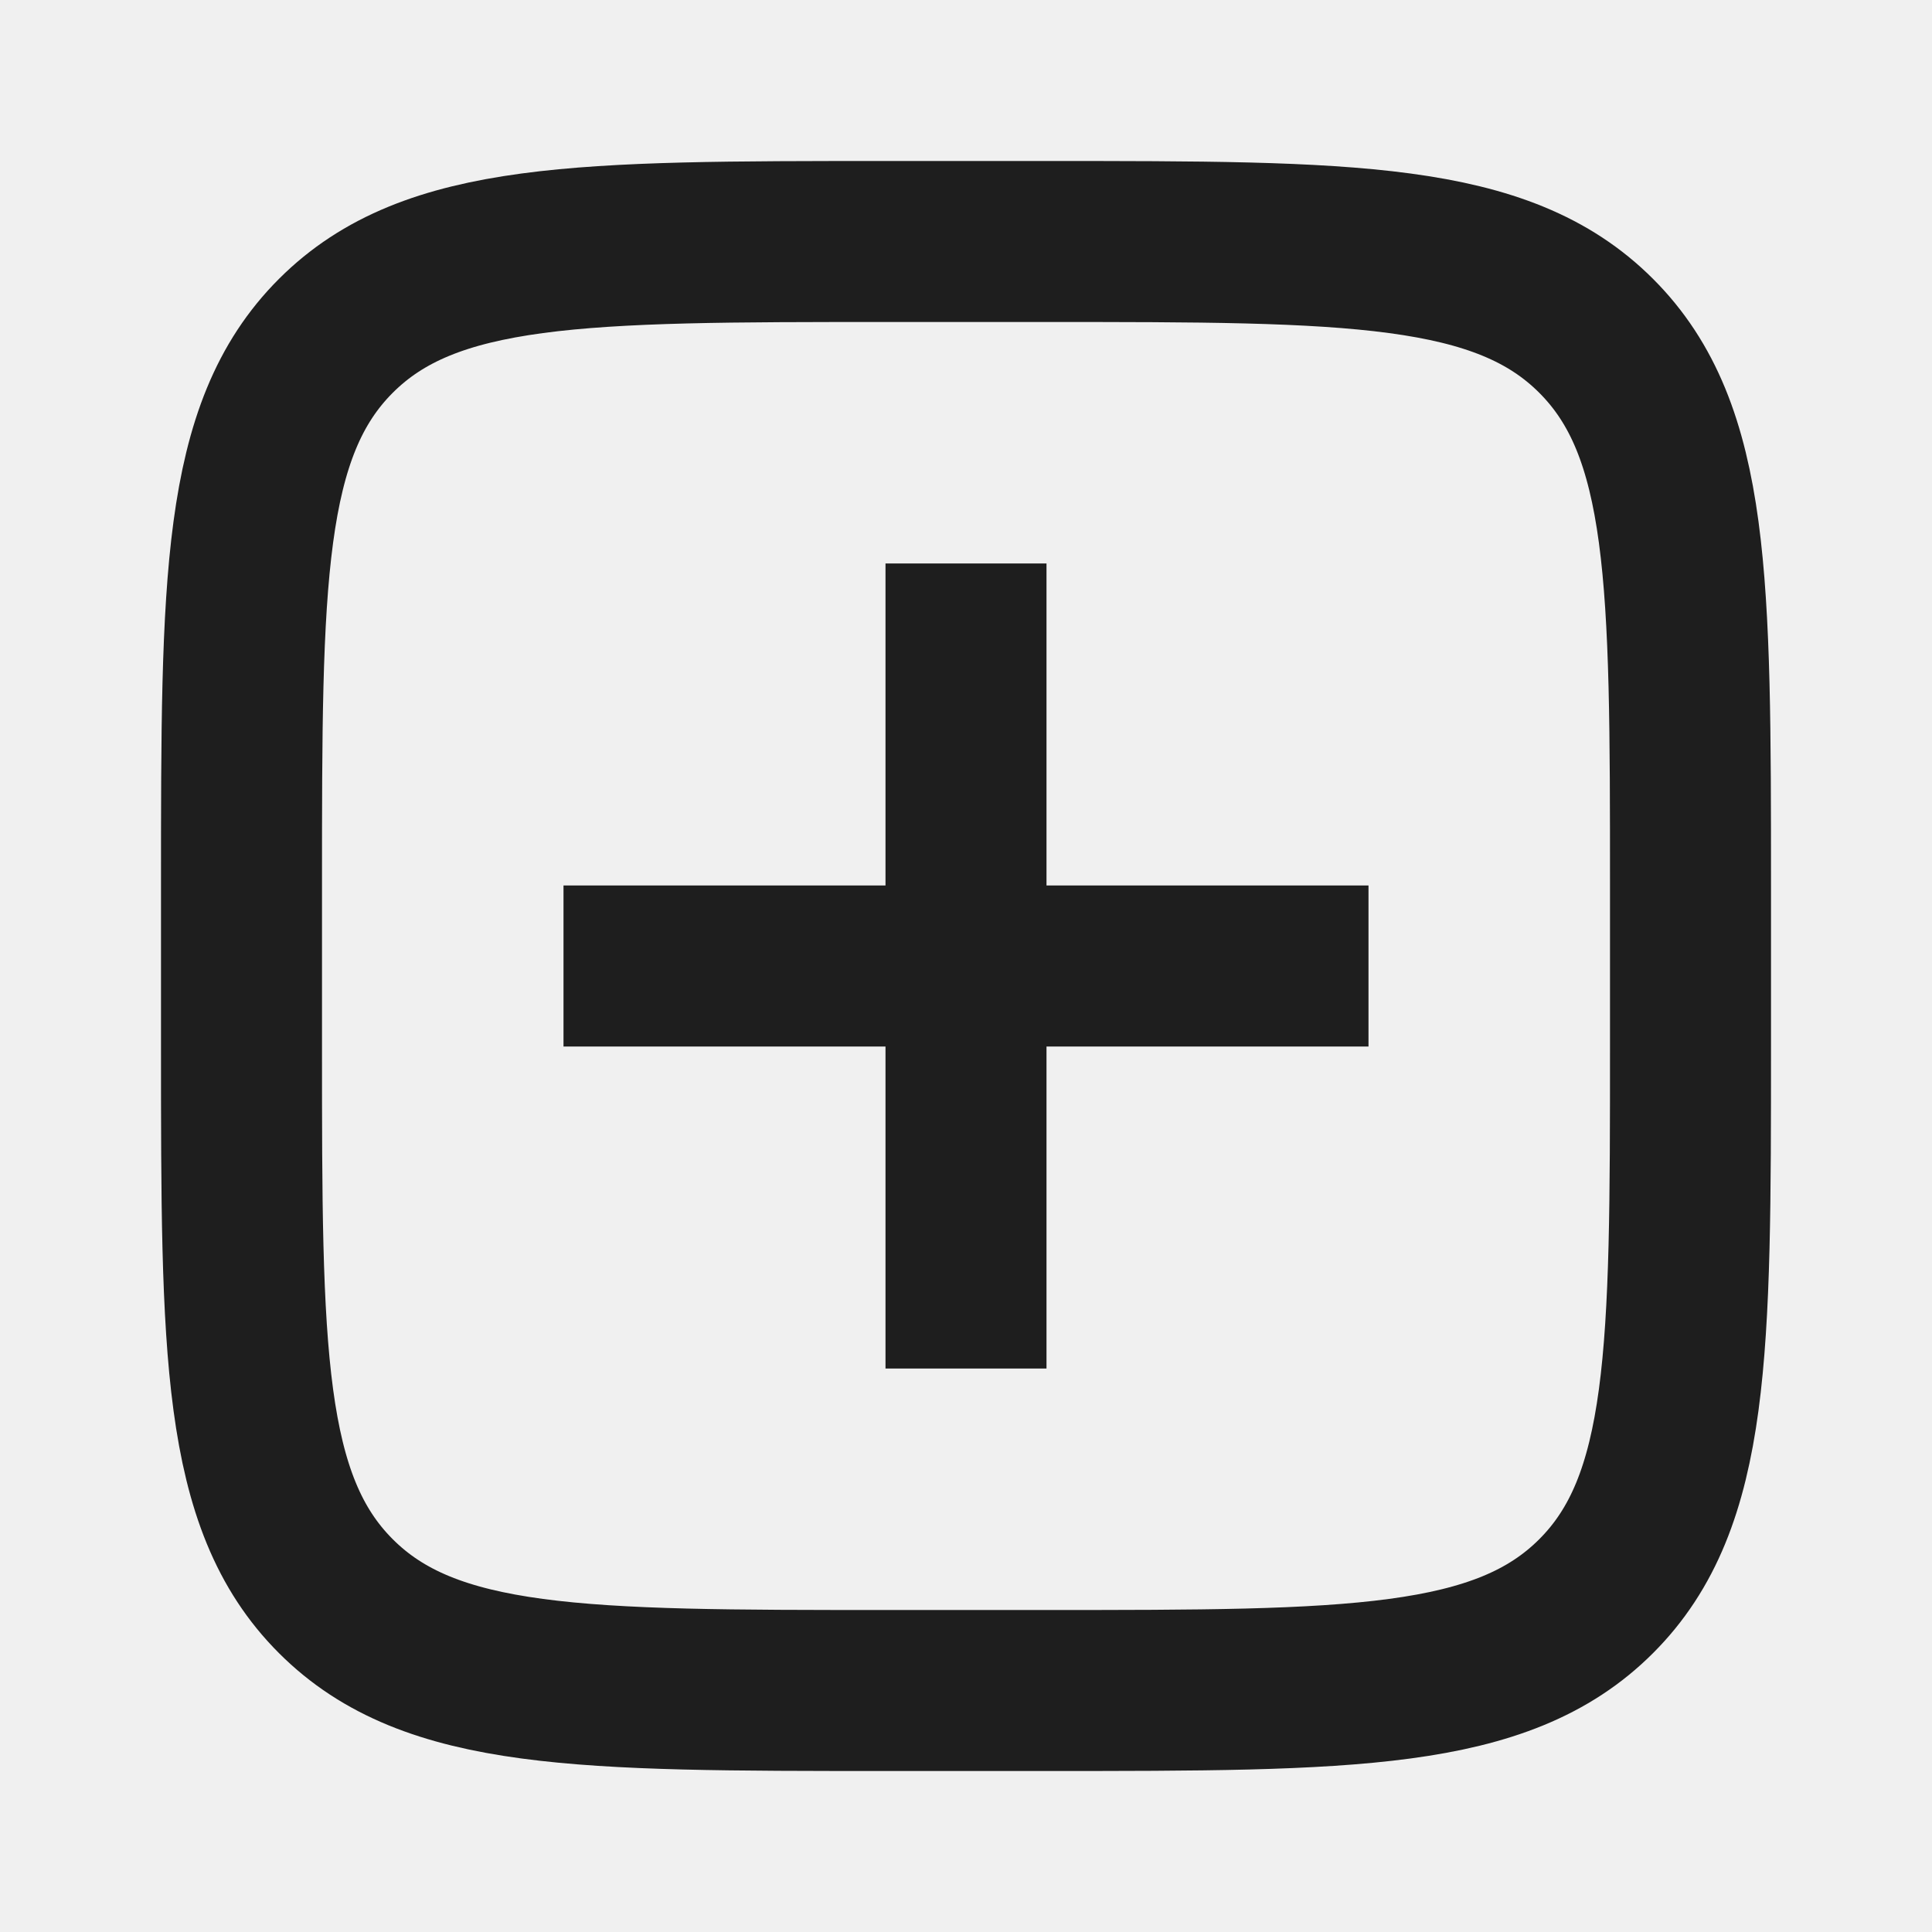
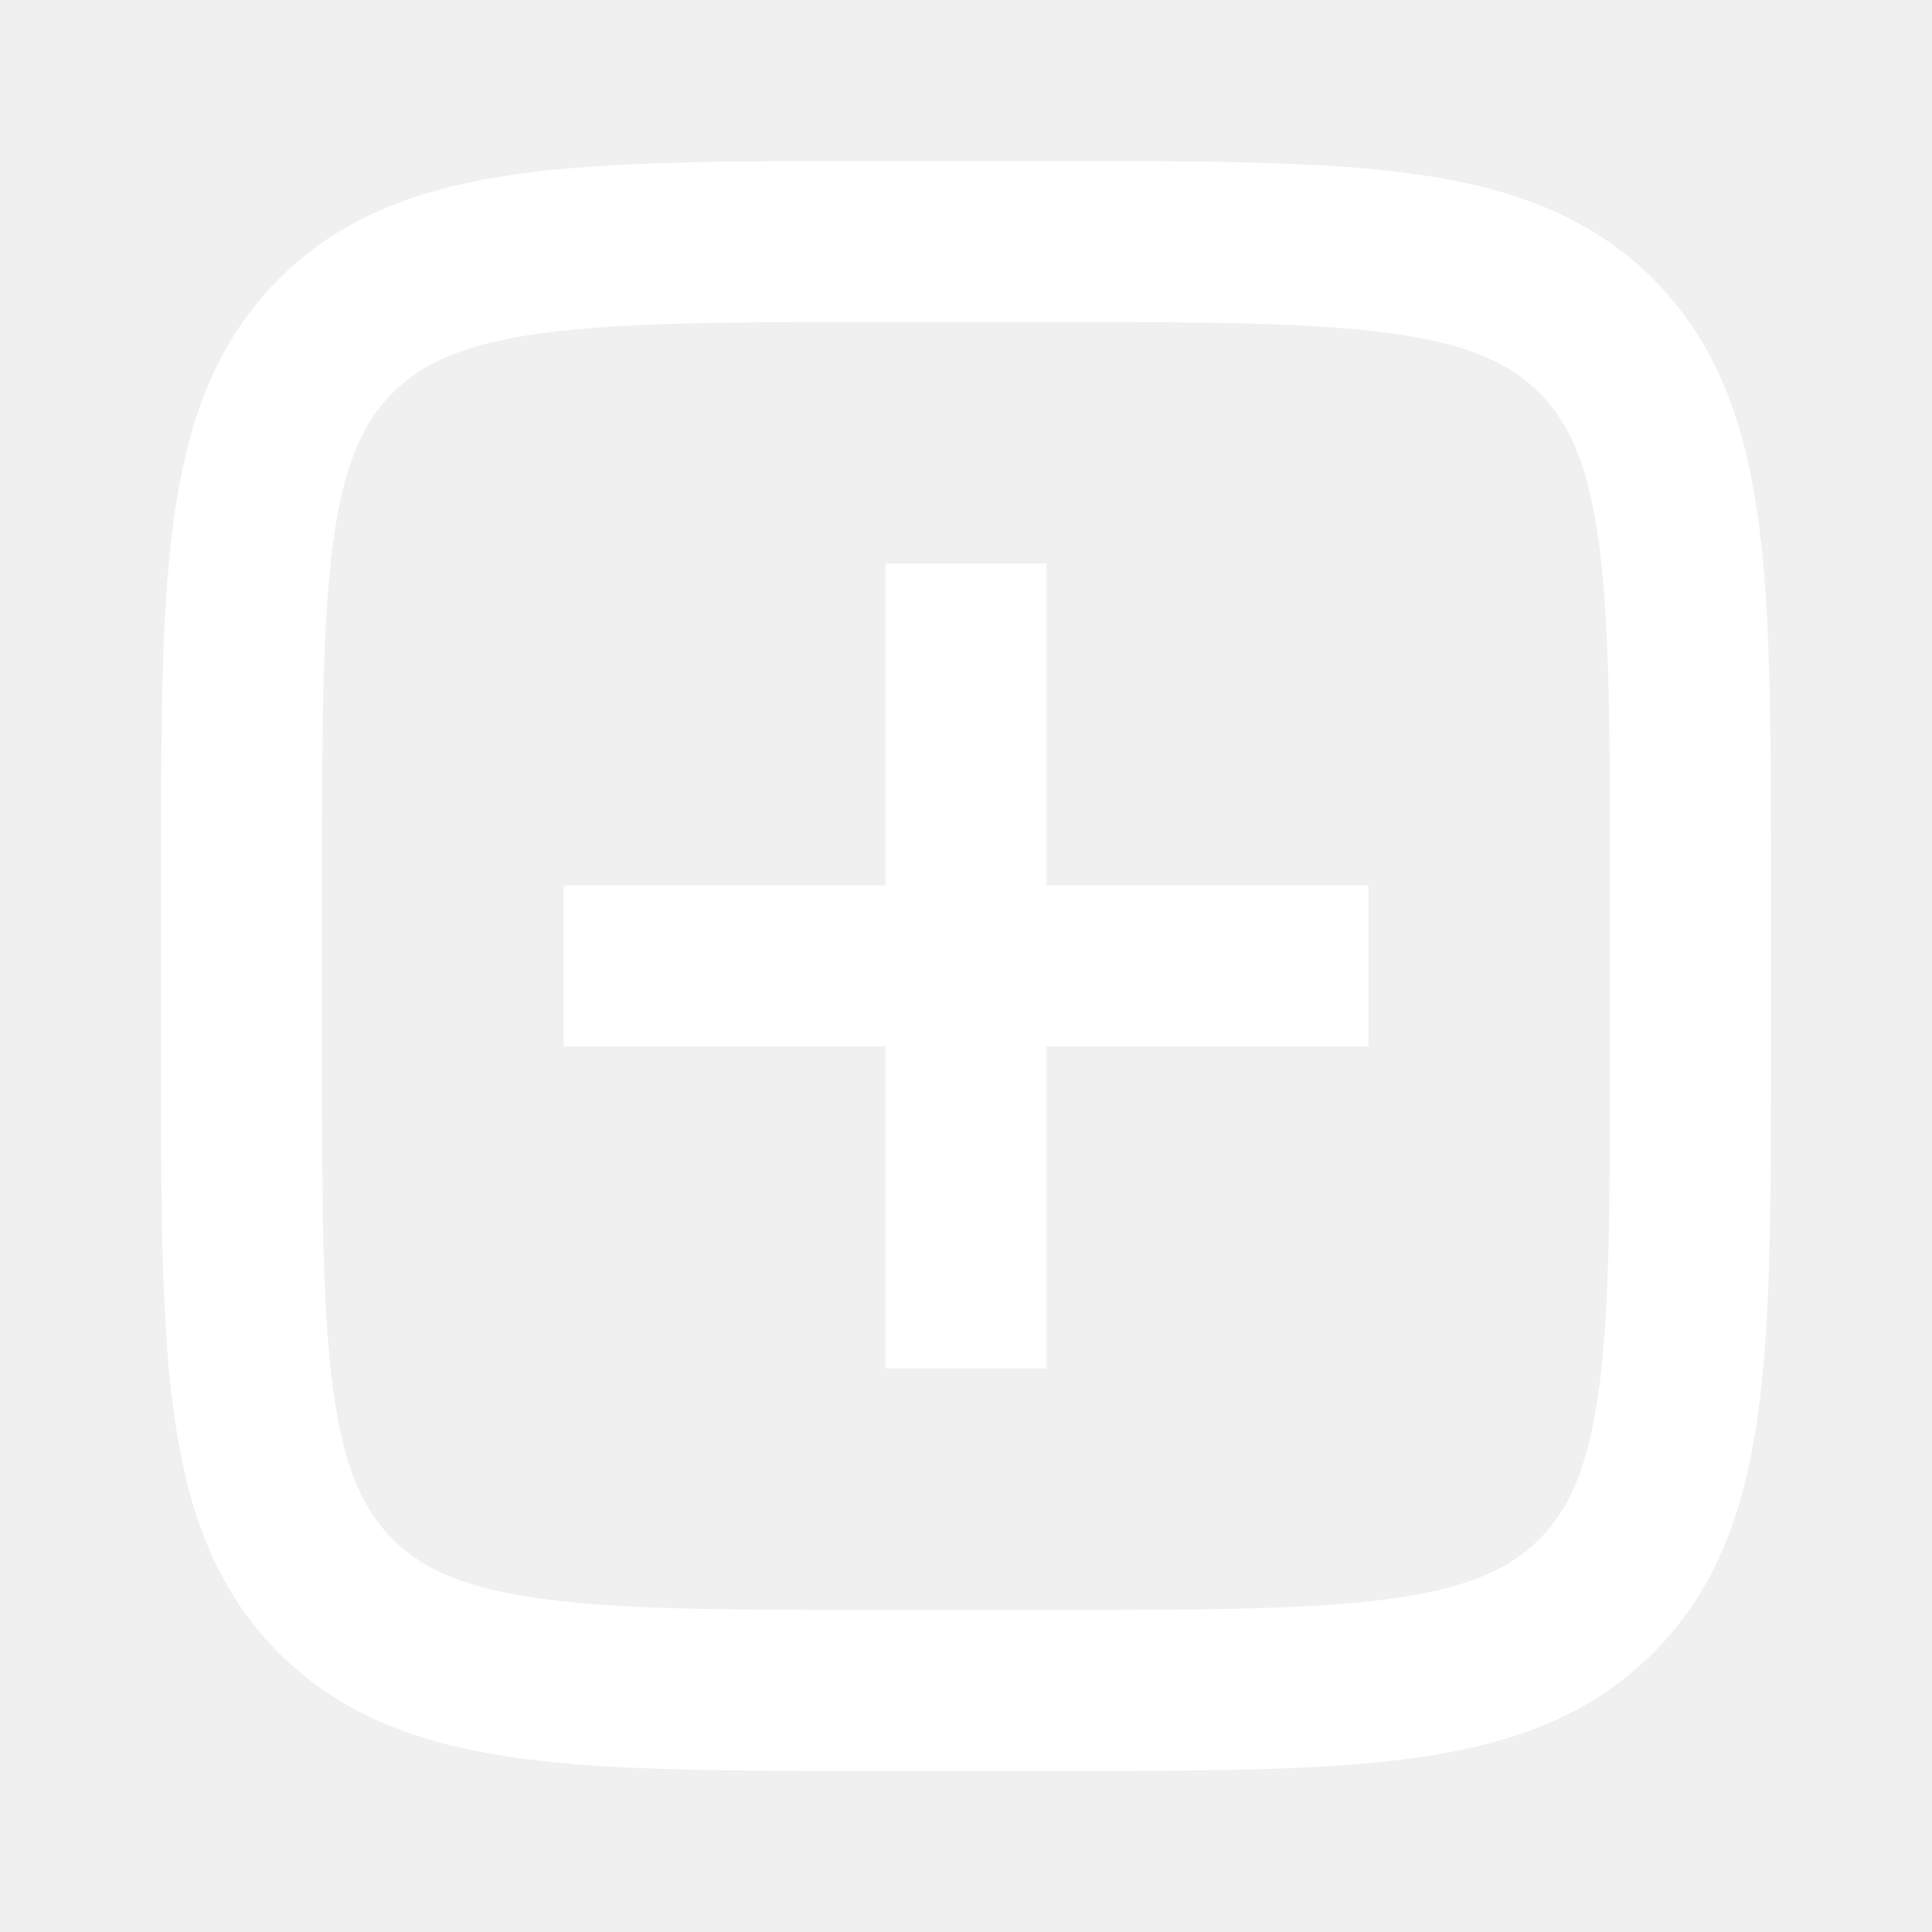
<svg xmlns="http://www.w3.org/2000/svg" width="24" height="24" viewBox="0 0 24 24" fill="none">
-   <path d="M3 11C3 7.229 3 5.343 4.172 4.172C5.343 3 7.229 3 11 3H13C16.771 3 18.657 3 19.828 4.172C21 5.343 21 7.229 21 11V13C21 16.771 21 18.657 19.828 19.828C18.657 21 16.771 21 13 21H11C7.229 21 5.343 21 4.172 19.828C3 18.657 3 16.771 3 13V11Z" stroke="#1E1E1E" stroke-width="2" />
-   <path d="M12 8L12 16" stroke="#1E1E1E" stroke-width="2" stroke-linecap="square" stroke-linejoin="round" />
-   <path d="M16 12L8 12" stroke="#1E1E1E" stroke-width="2" stroke-linecap="square" stroke-linejoin="round" />
+   <path d="M3 11C3 7.229 3 5.343 4.172 4.172C5.343 3 7.229 3 11 3H13C16.771 3 18.657 3 19.828 4.172C21 5.343 21 7.229 21 11V13C21 16.771 21 18.657 19.828 19.828C18.657 21 16.771 21 13 21H11C7.229 21 5.343 21 4.172 19.828C3 18.657 3 16.771 3 13V11Z" stroke="white" stroke-width="2" />
+   <path d="M12 8L12 16" stroke="white" stroke-width="2" stroke-linecap="square" stroke-linejoin="round" />
+   <path d="M16 12L8 12" stroke="white" stroke-width="2" stroke-linecap="square" stroke-linejoin="round" />
</svg>
